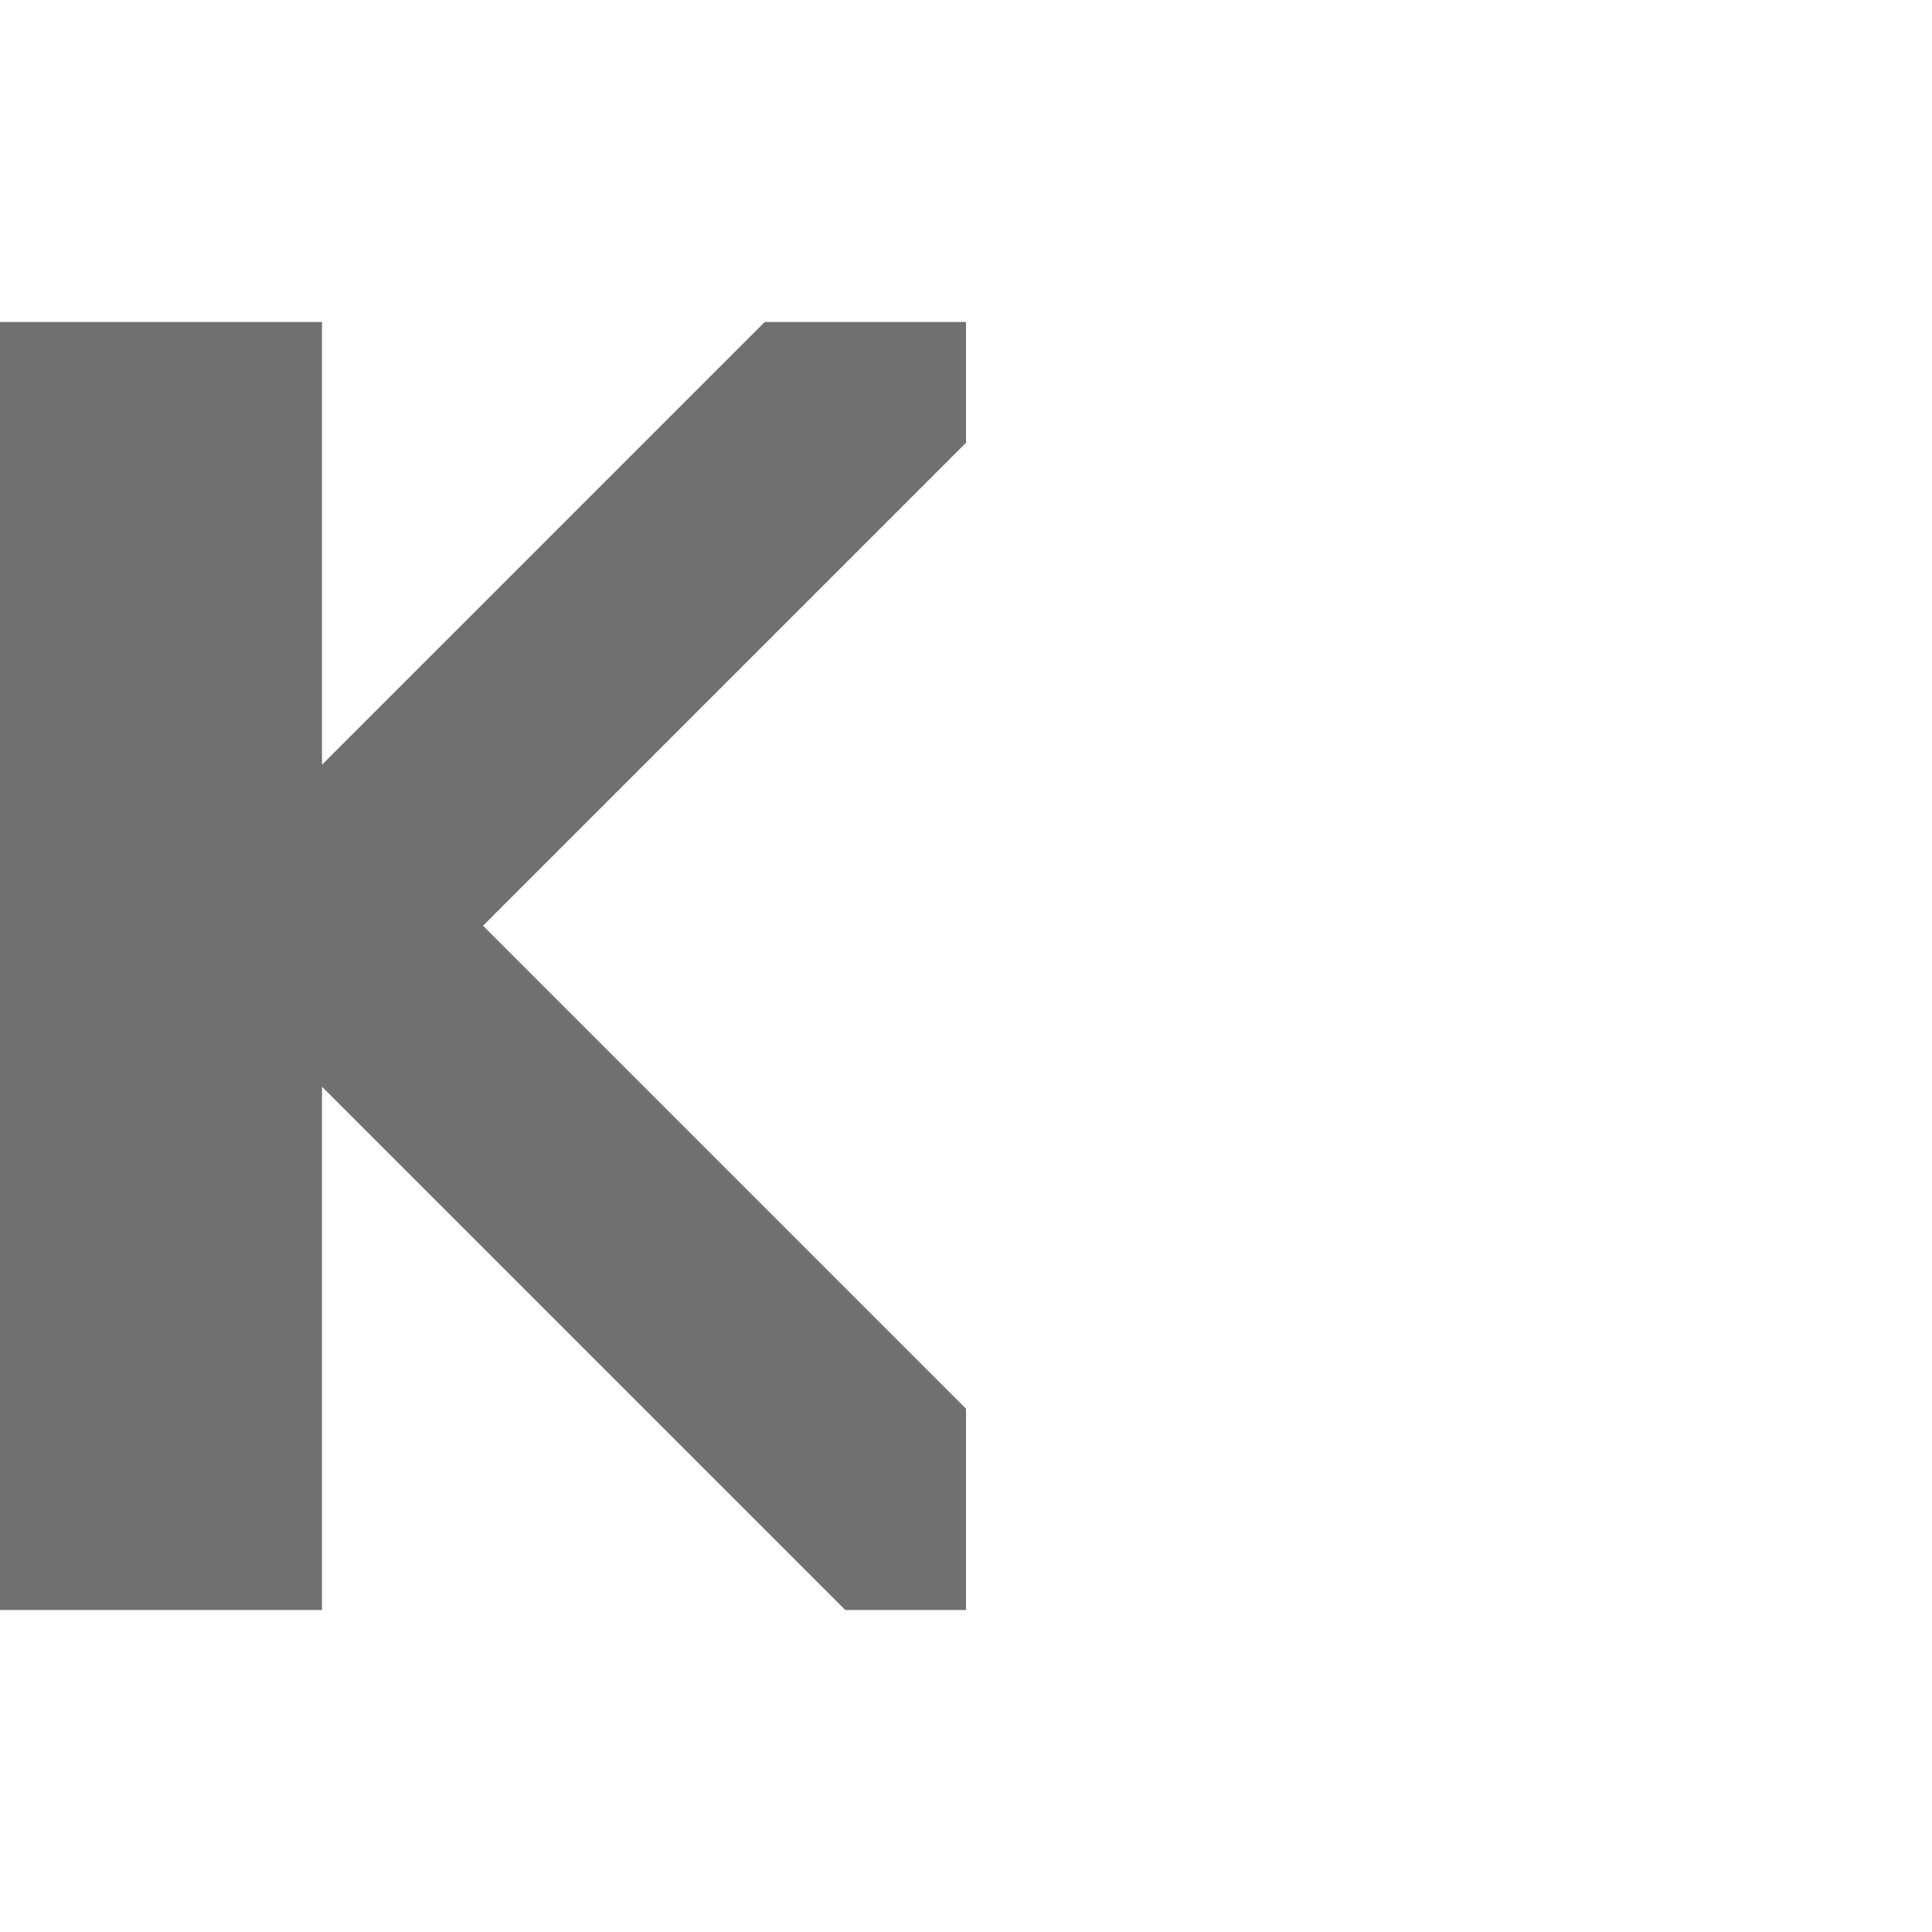
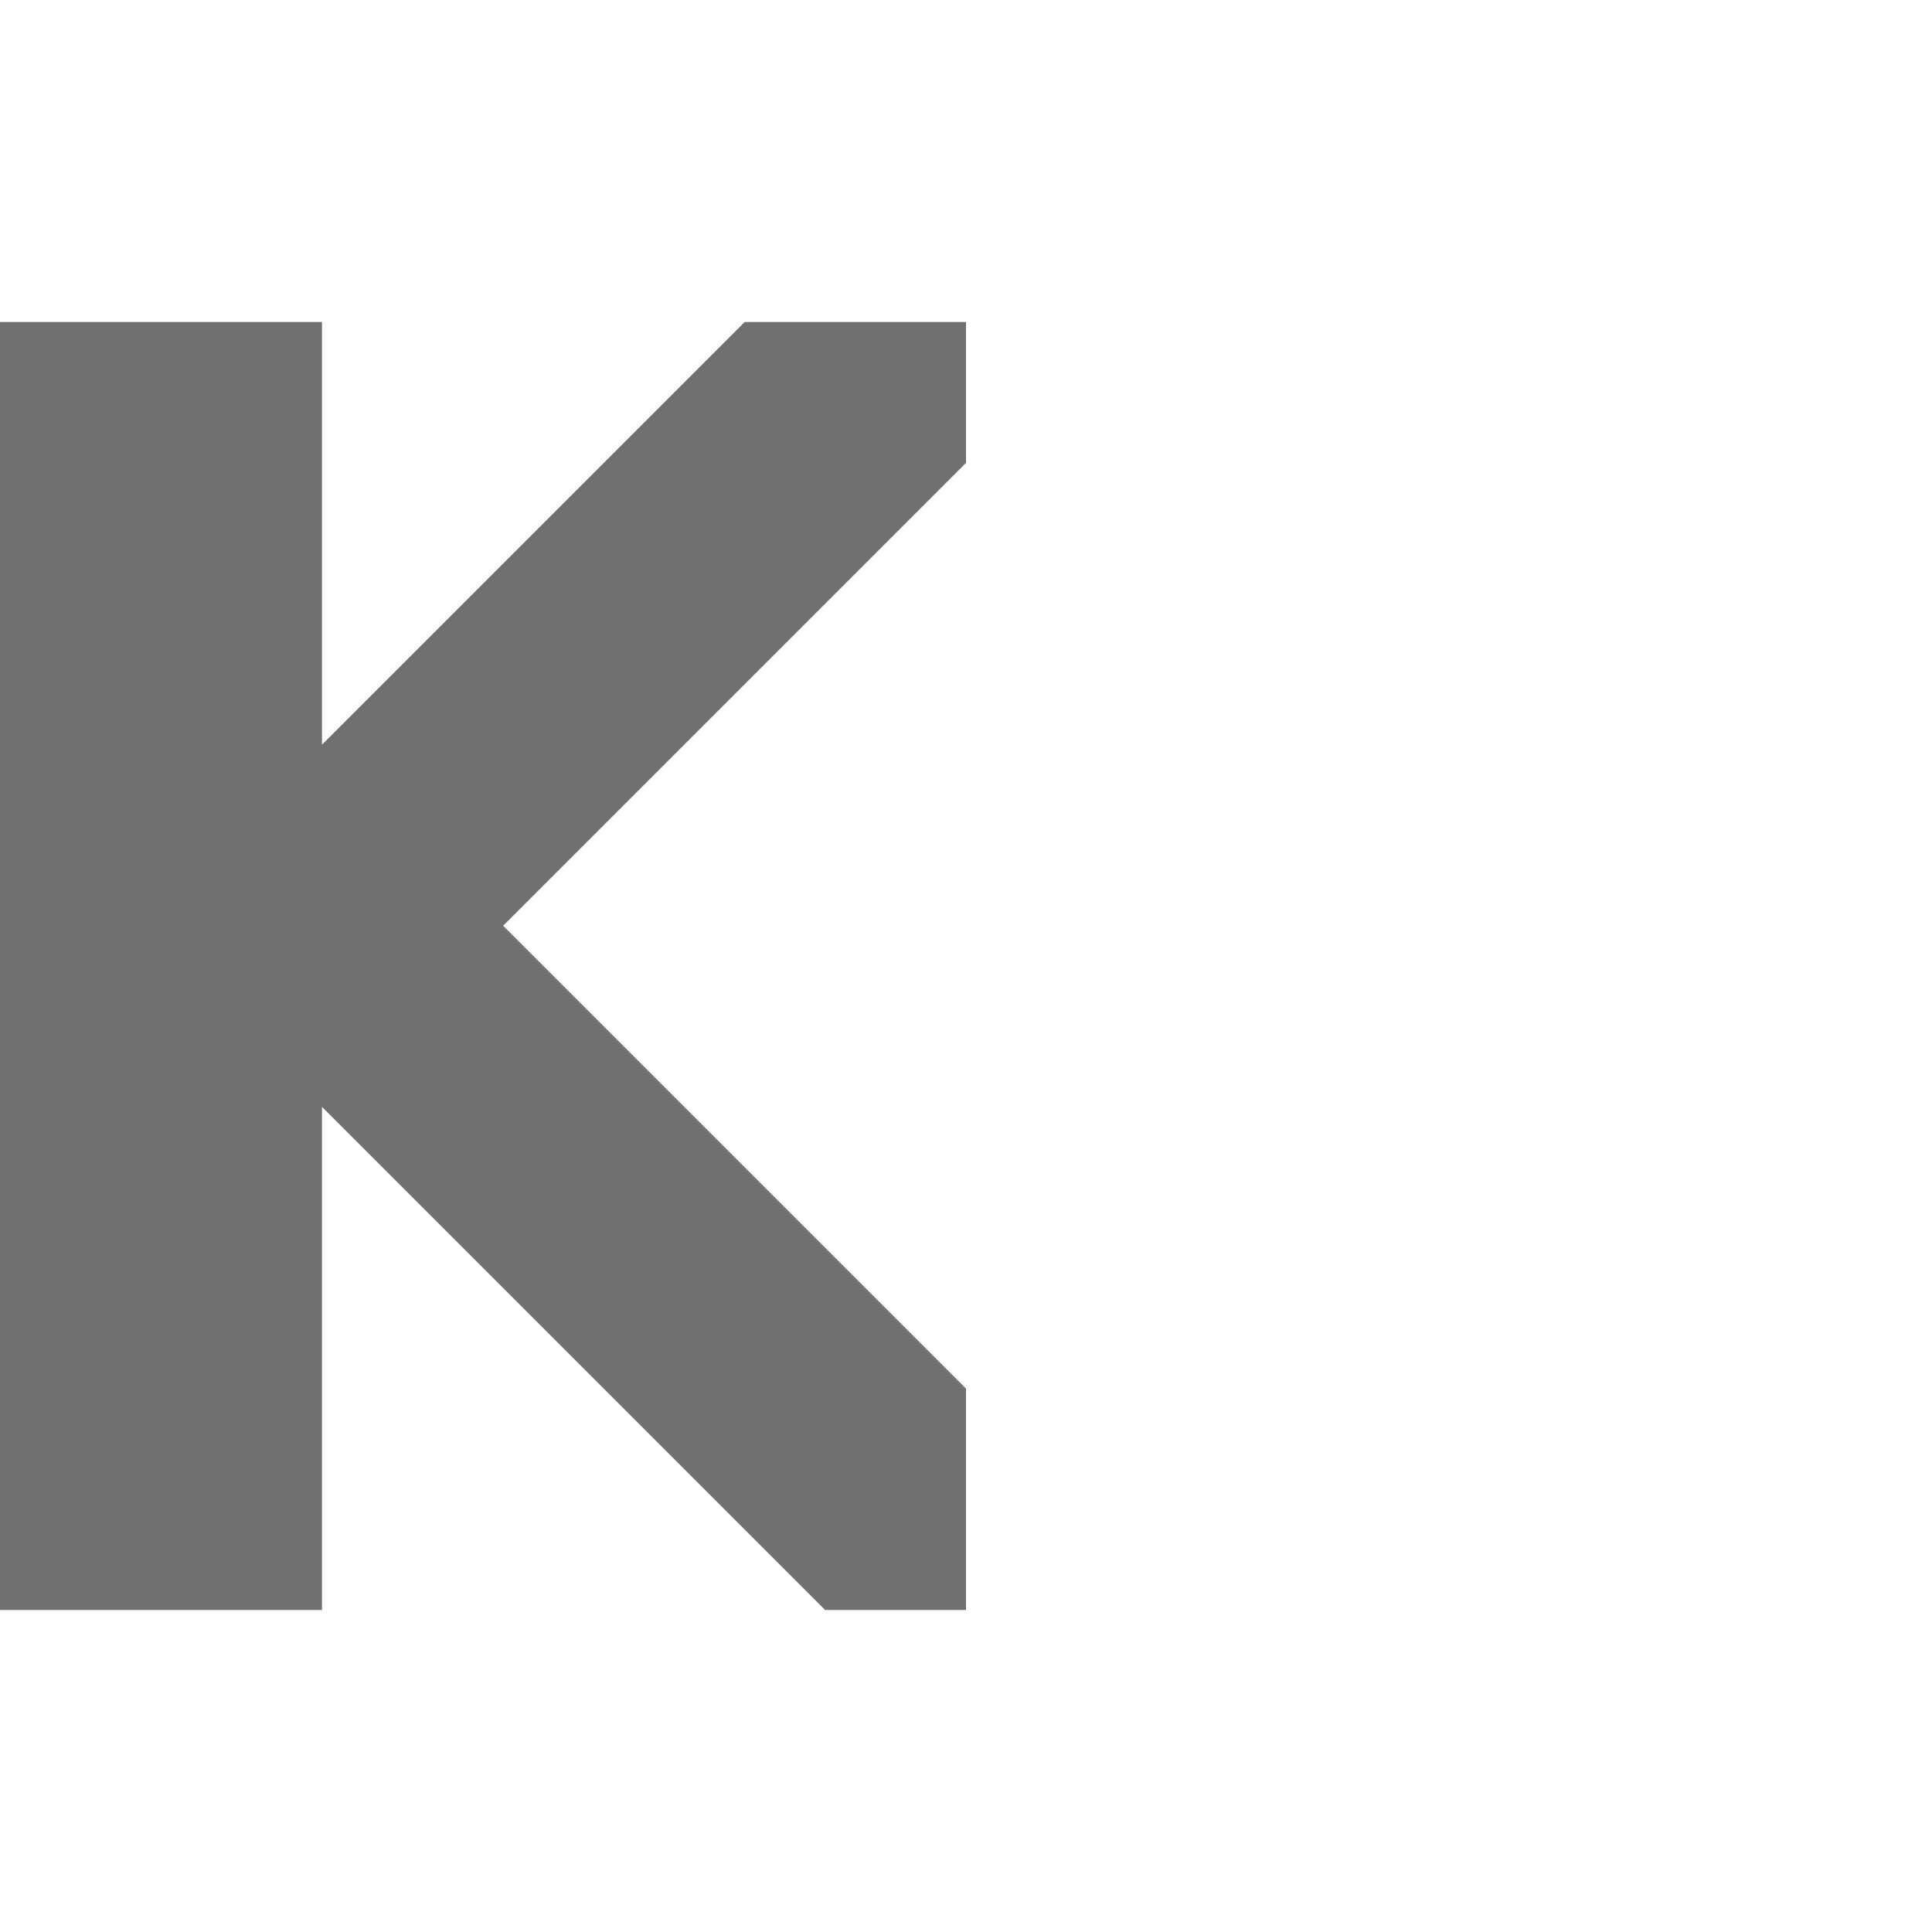
<svg xmlns="http://www.w3.org/2000/svg" width="1200" height="1200" viewBox="0 0 1200 1200" version="1.1" id="svg1" xml:space="preserve">
  <defs id="defs1" />
  <g id="layer1">
-     <path style="fill:#000000;fill-opacity:0.56;fill-rule:evenodd;stroke:none;stroke-width:1px;stroke-linecap:butt;stroke-linejoin:miter;stroke-opacity:1" d="m 200,675 325,325 h 75 V 875 L 300,575 600,275 V 200 H 475 L 200,475 V 200 H 0 v 800 h 200 z" id="path1651" />
+     <path style="fill:#000000;fill-opacity:0.56;fill-rule:evenodd;stroke:none;stroke-width:1px;stroke-linecap:butt;stroke-linejoin:miter;stroke-opacity:1" d="M 600,862.5 312.5,575 600,287.5 V 200 H 462.5 L 200,462.5 V 200 H 0 v 800 H 200 V 687.5 L 512.5,1000 H 600 Z" id="path1651" />
  </g>
</svg>
